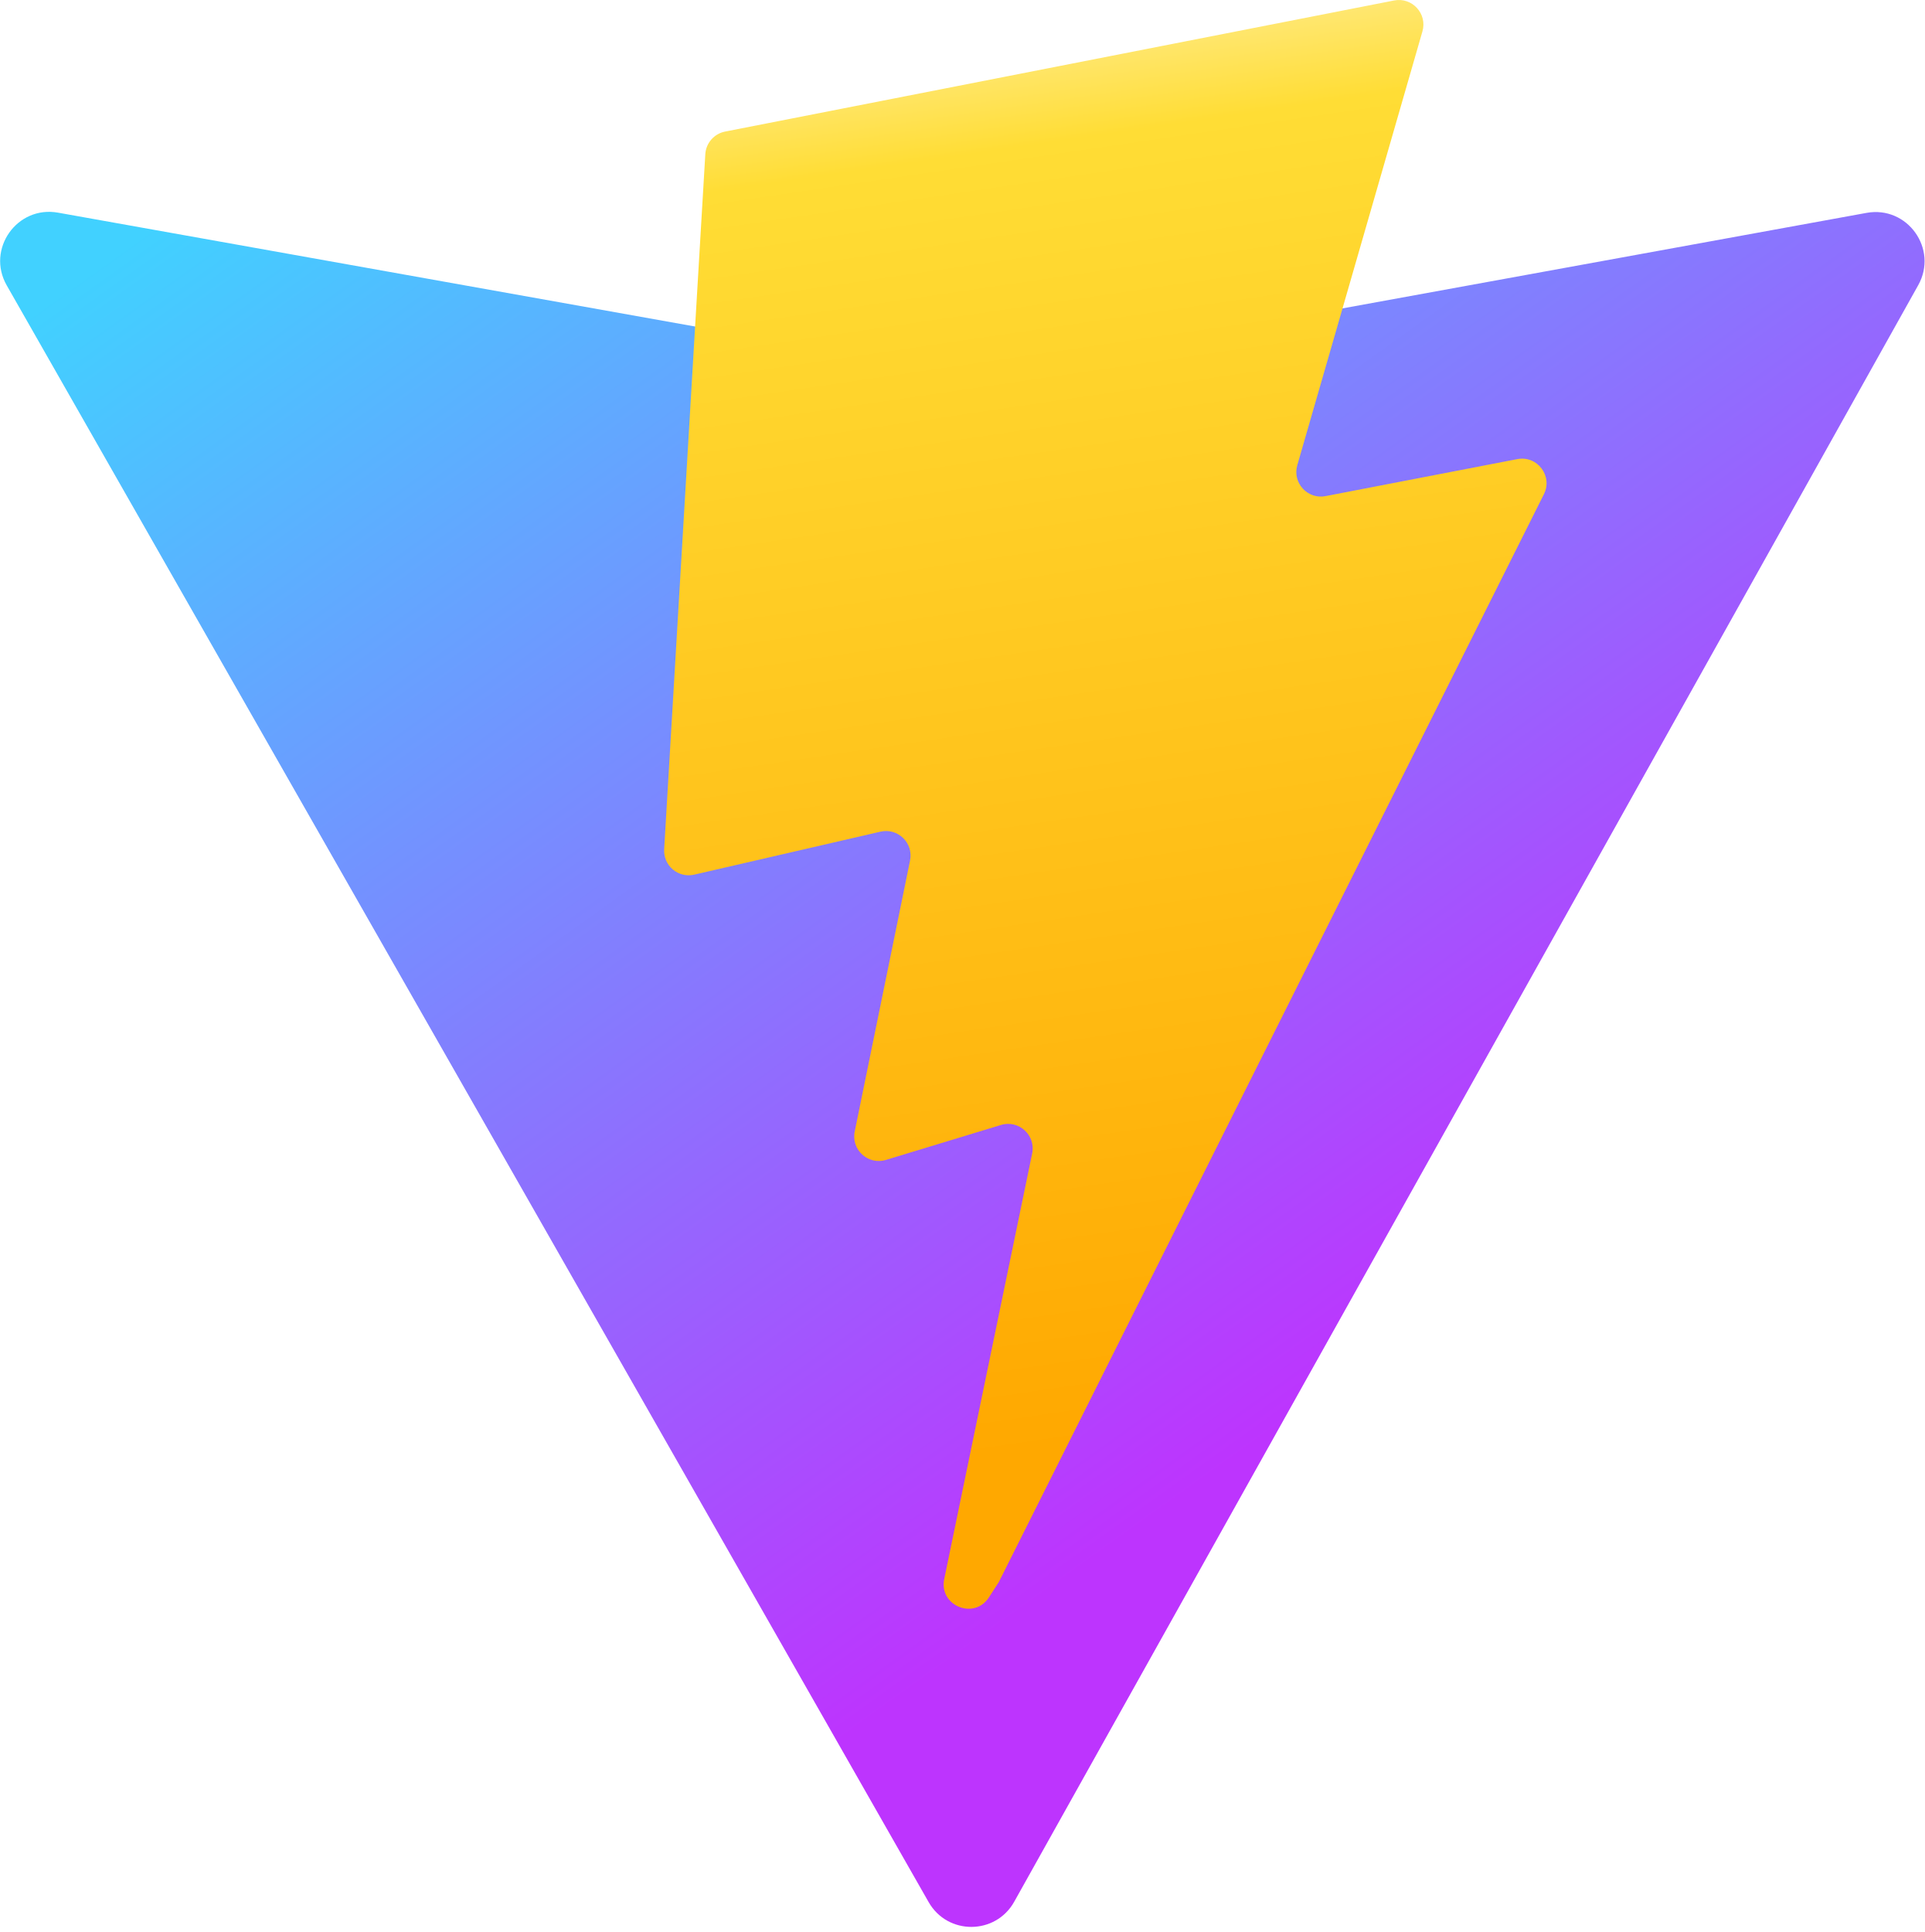
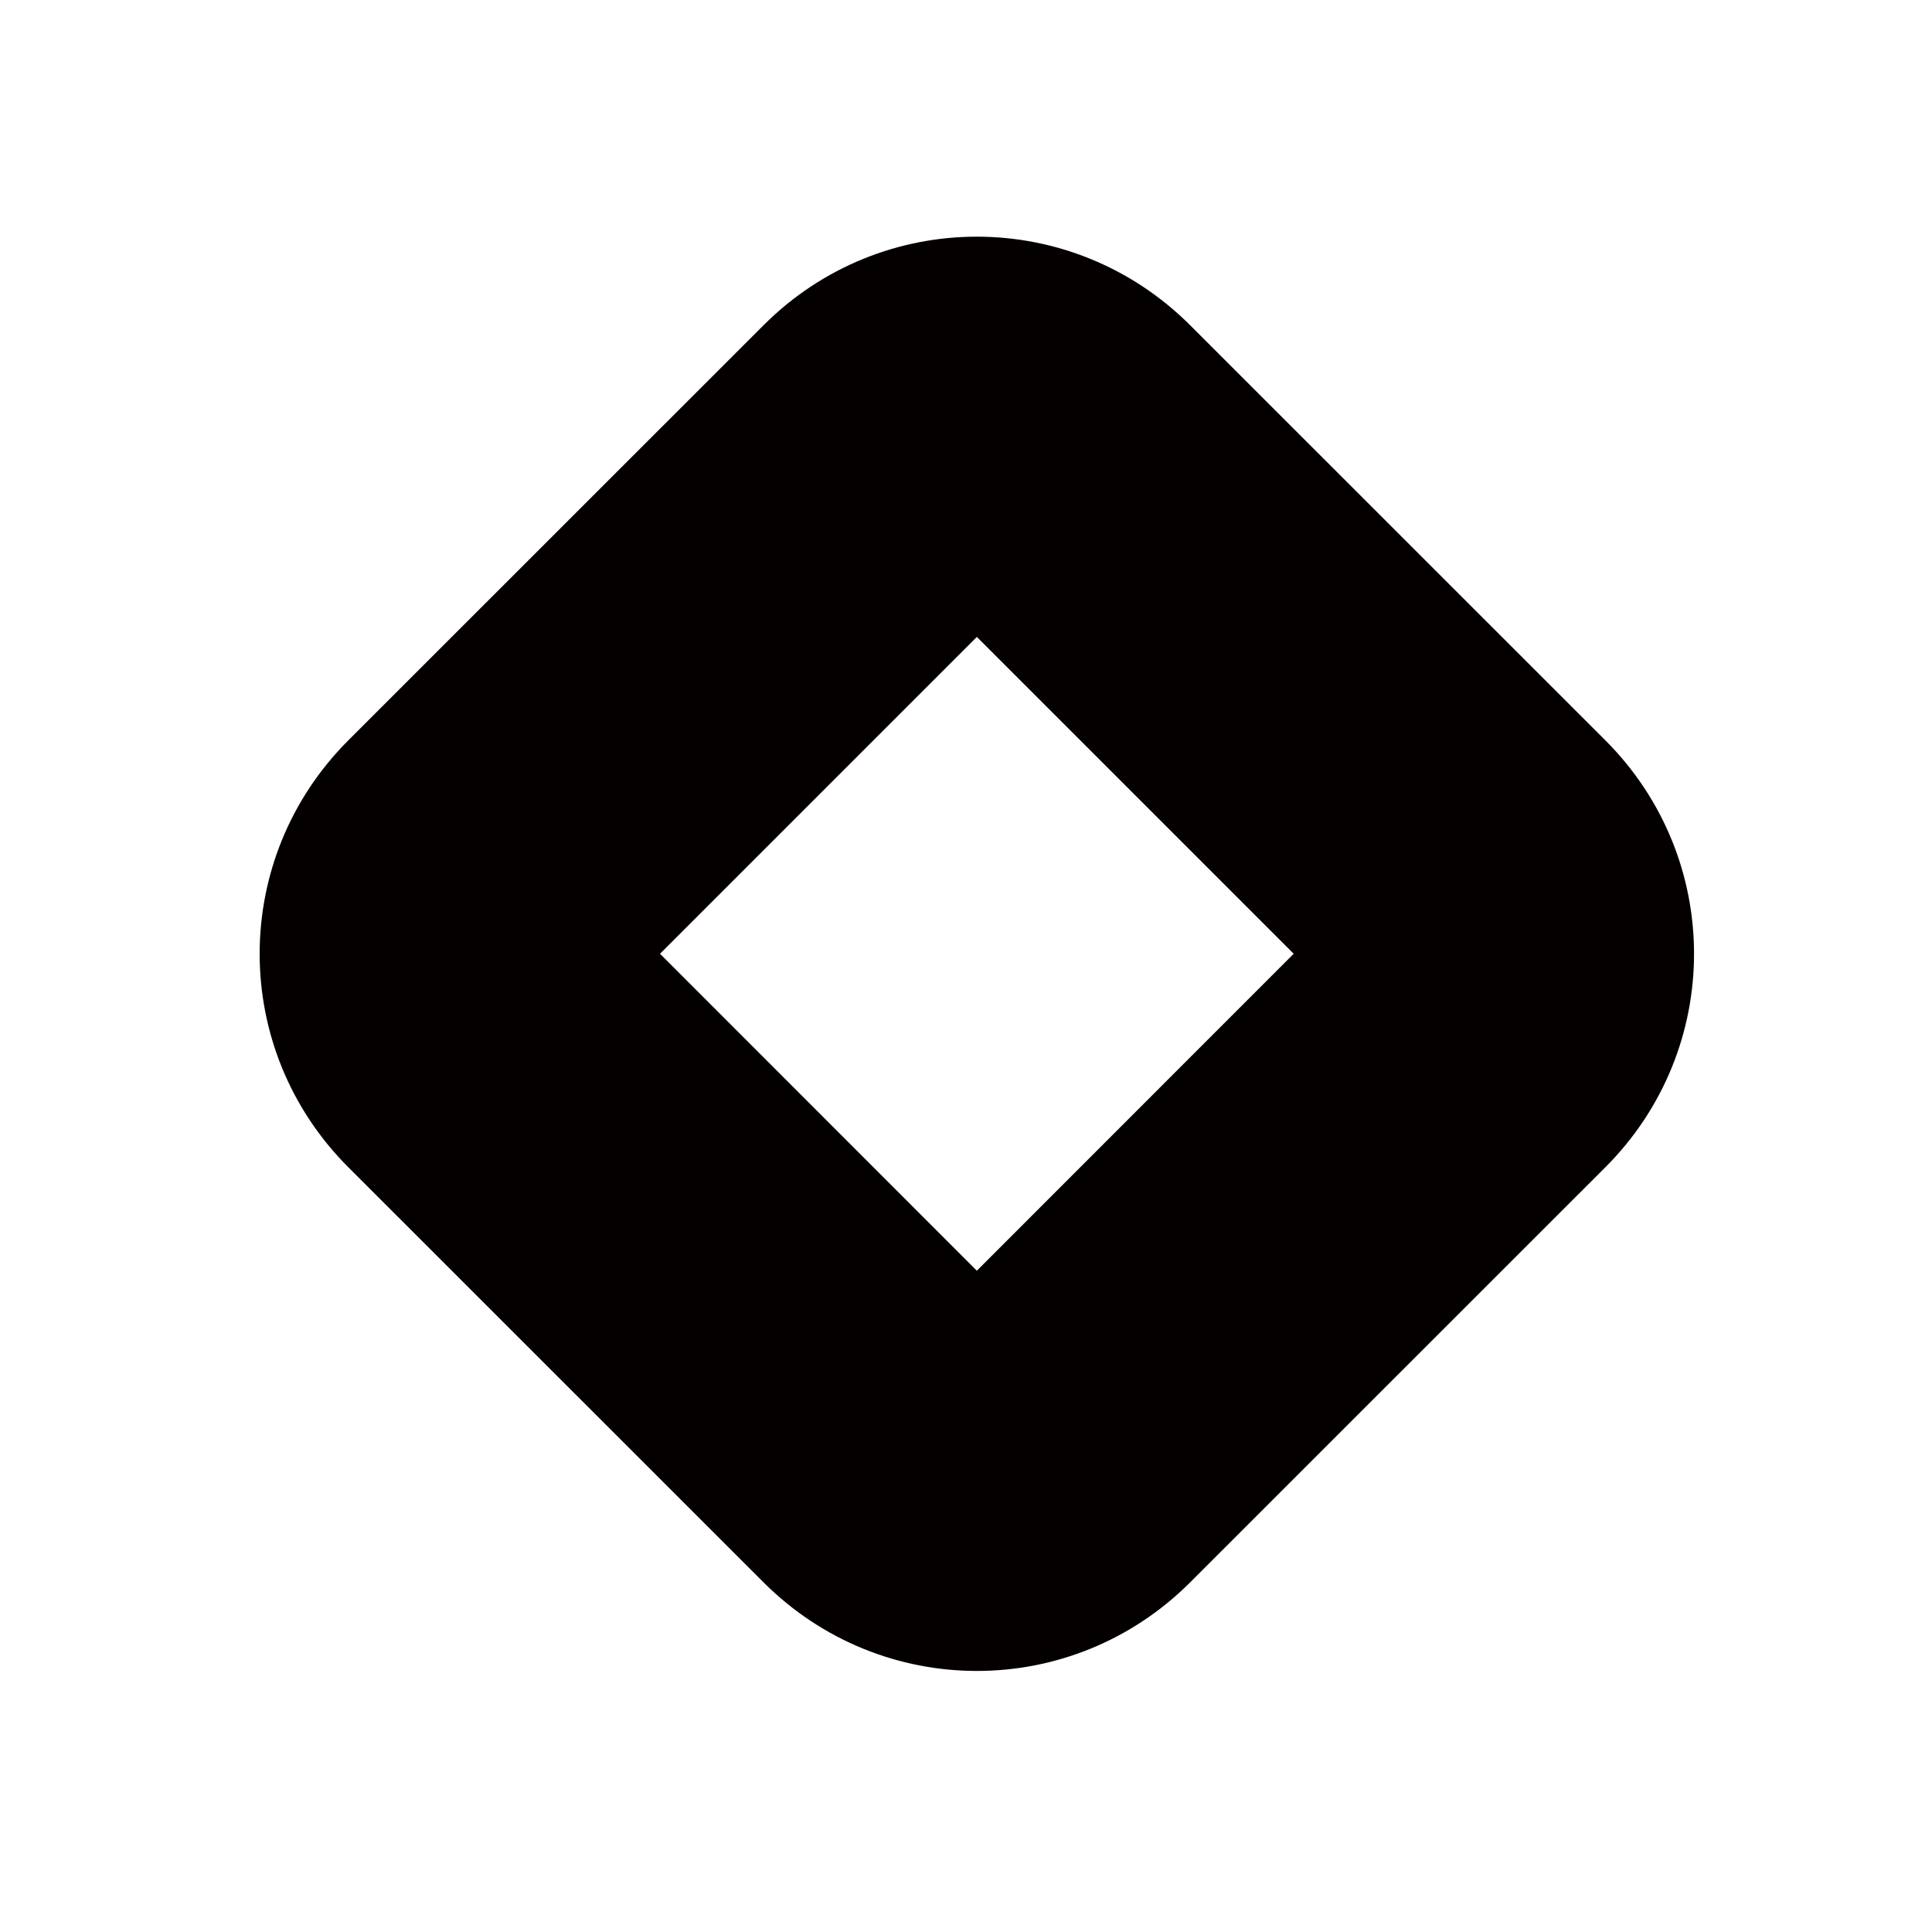
- <svg xmlns="http://www.w3.org/2000/svg" aria-hidden="true" role="img" class="iconify iconify--logos" width="31.88" height="32" preserveAspectRatio="xMidYMid meet" viewBox="0 0 256 257">
-   <defs>
+ <svg xmlns="http://www.w3.org/2000/svg" aria-hidden="true" role="img" class="iconify iconify--logos" width="31.88" height="32" preserveAspectRatio="xMidYMid meet" viewBox="0 0 256 257" version="1.1" id="svg919">
+   <defs id="defs913">
    <linearGradient id="IconifyId1813088fe1fbc01fb466" x1="-.828%" x2="57.636%" y1="7.652%" y2="78.411%">
-       <stop offset="0%" stop-color="#41D1FF" />
-       <stop offset="100%" stop-color="#BD34FE" />
+       <stop offset="0%" stop-color="#41D1FF" id="stop901" />
+       <stop offset="100%" stop-color="#BD34FE" id="stop903" />
    </linearGradient>
    <linearGradient id="IconifyId1813088fe1fbc01fb467" x1="43.376%" x2="50.316%" y1="2.242%" y2="89.03%">
-       <stop offset="0%" stop-color="#FFEA83" />
-       <stop offset="8.333%" stop-color="#FFDD35" />
-       <stop offset="100%" stop-color="#FFA800" />
+       <stop offset="0%" stop-color="#FFEA83" id="stop906" />
+       <stop offset="8.333%" stop-color="#FFDD35" id="stop908" />
+       <stop offset="100%" stop-color="#FFA800" id="stop910" />
    </linearGradient>
  </defs>
-   <path fill="url(#IconifyId1813088fe1fbc01fb466)" d="M255.153 37.938L134.897 252.976c-2.483 4.44-8.862 4.466-11.382.048L.875 37.958c-2.746-4.814 1.371-10.646 6.827-9.67l120.385 21.517a6.537 6.537 0 0 0 2.322-.004l117.867-21.483c5.438-.991 9.574 4.796 6.877 9.62Z" />
-   <path fill="url(#IconifyId1813088fe1fbc01fb467)" d="M185.432.063L96.44 17.501a3.268 3.268 0 0 0-2.634 3.014l-5.474 92.456a3.268 3.268 0 0 0 3.997 3.378l24.777-5.718c2.318-.535 4.413 1.507 3.936 3.838l-7.361 36.047c-.495 2.426 1.782 4.5 4.151 3.78l15.304-4.649c2.372-.72 4.652 1.36 4.15 3.788l-11.698 56.621c-.732 3.542 3.979 5.473 5.943 2.437l1.313-2.028l72.516-144.72c1.215-2.423-.88-5.186-3.54-4.672l-25.505 4.922c-2.396.462-4.435-1.77-3.759-4.114l16.646-57.705c.677-2.35-1.37-4.583-3.769-4.113Z" />
+   <g id="layer1" style="display:inline">
+     <path id="rect1174" style="fill:#040000;fill-opacity:1;stroke:none;stroke-width:0.09;-inkscape-stroke:none;stop-color:#000000" d="m 16.18,3.92 c -1.278,0 -2.556,0.489 -3.535,1.469 L 5.77,12.262 c -1.959,1.959 -1.959,5.114 0,7.072 l 6.875,6.873 c 1.959,1.959 5.112,1.959 7.07,0 l 6.875,-6.873 c 1.959,-1.959 1.959,-5.114 0,-7.072 l -6.875,-6.873 c -0.979,-0.979 -2.257,-1.469 -3.535,-1.469 z m 0,6.629 5.248,5.248 -5.248,5.25 -5.248,-5.25 z" transform="matrix(8.03125,0,0,8.03125,-0.01812163,0)" />
+   </g>
+   <g id="layer2" style="display:none" />
</svg>
